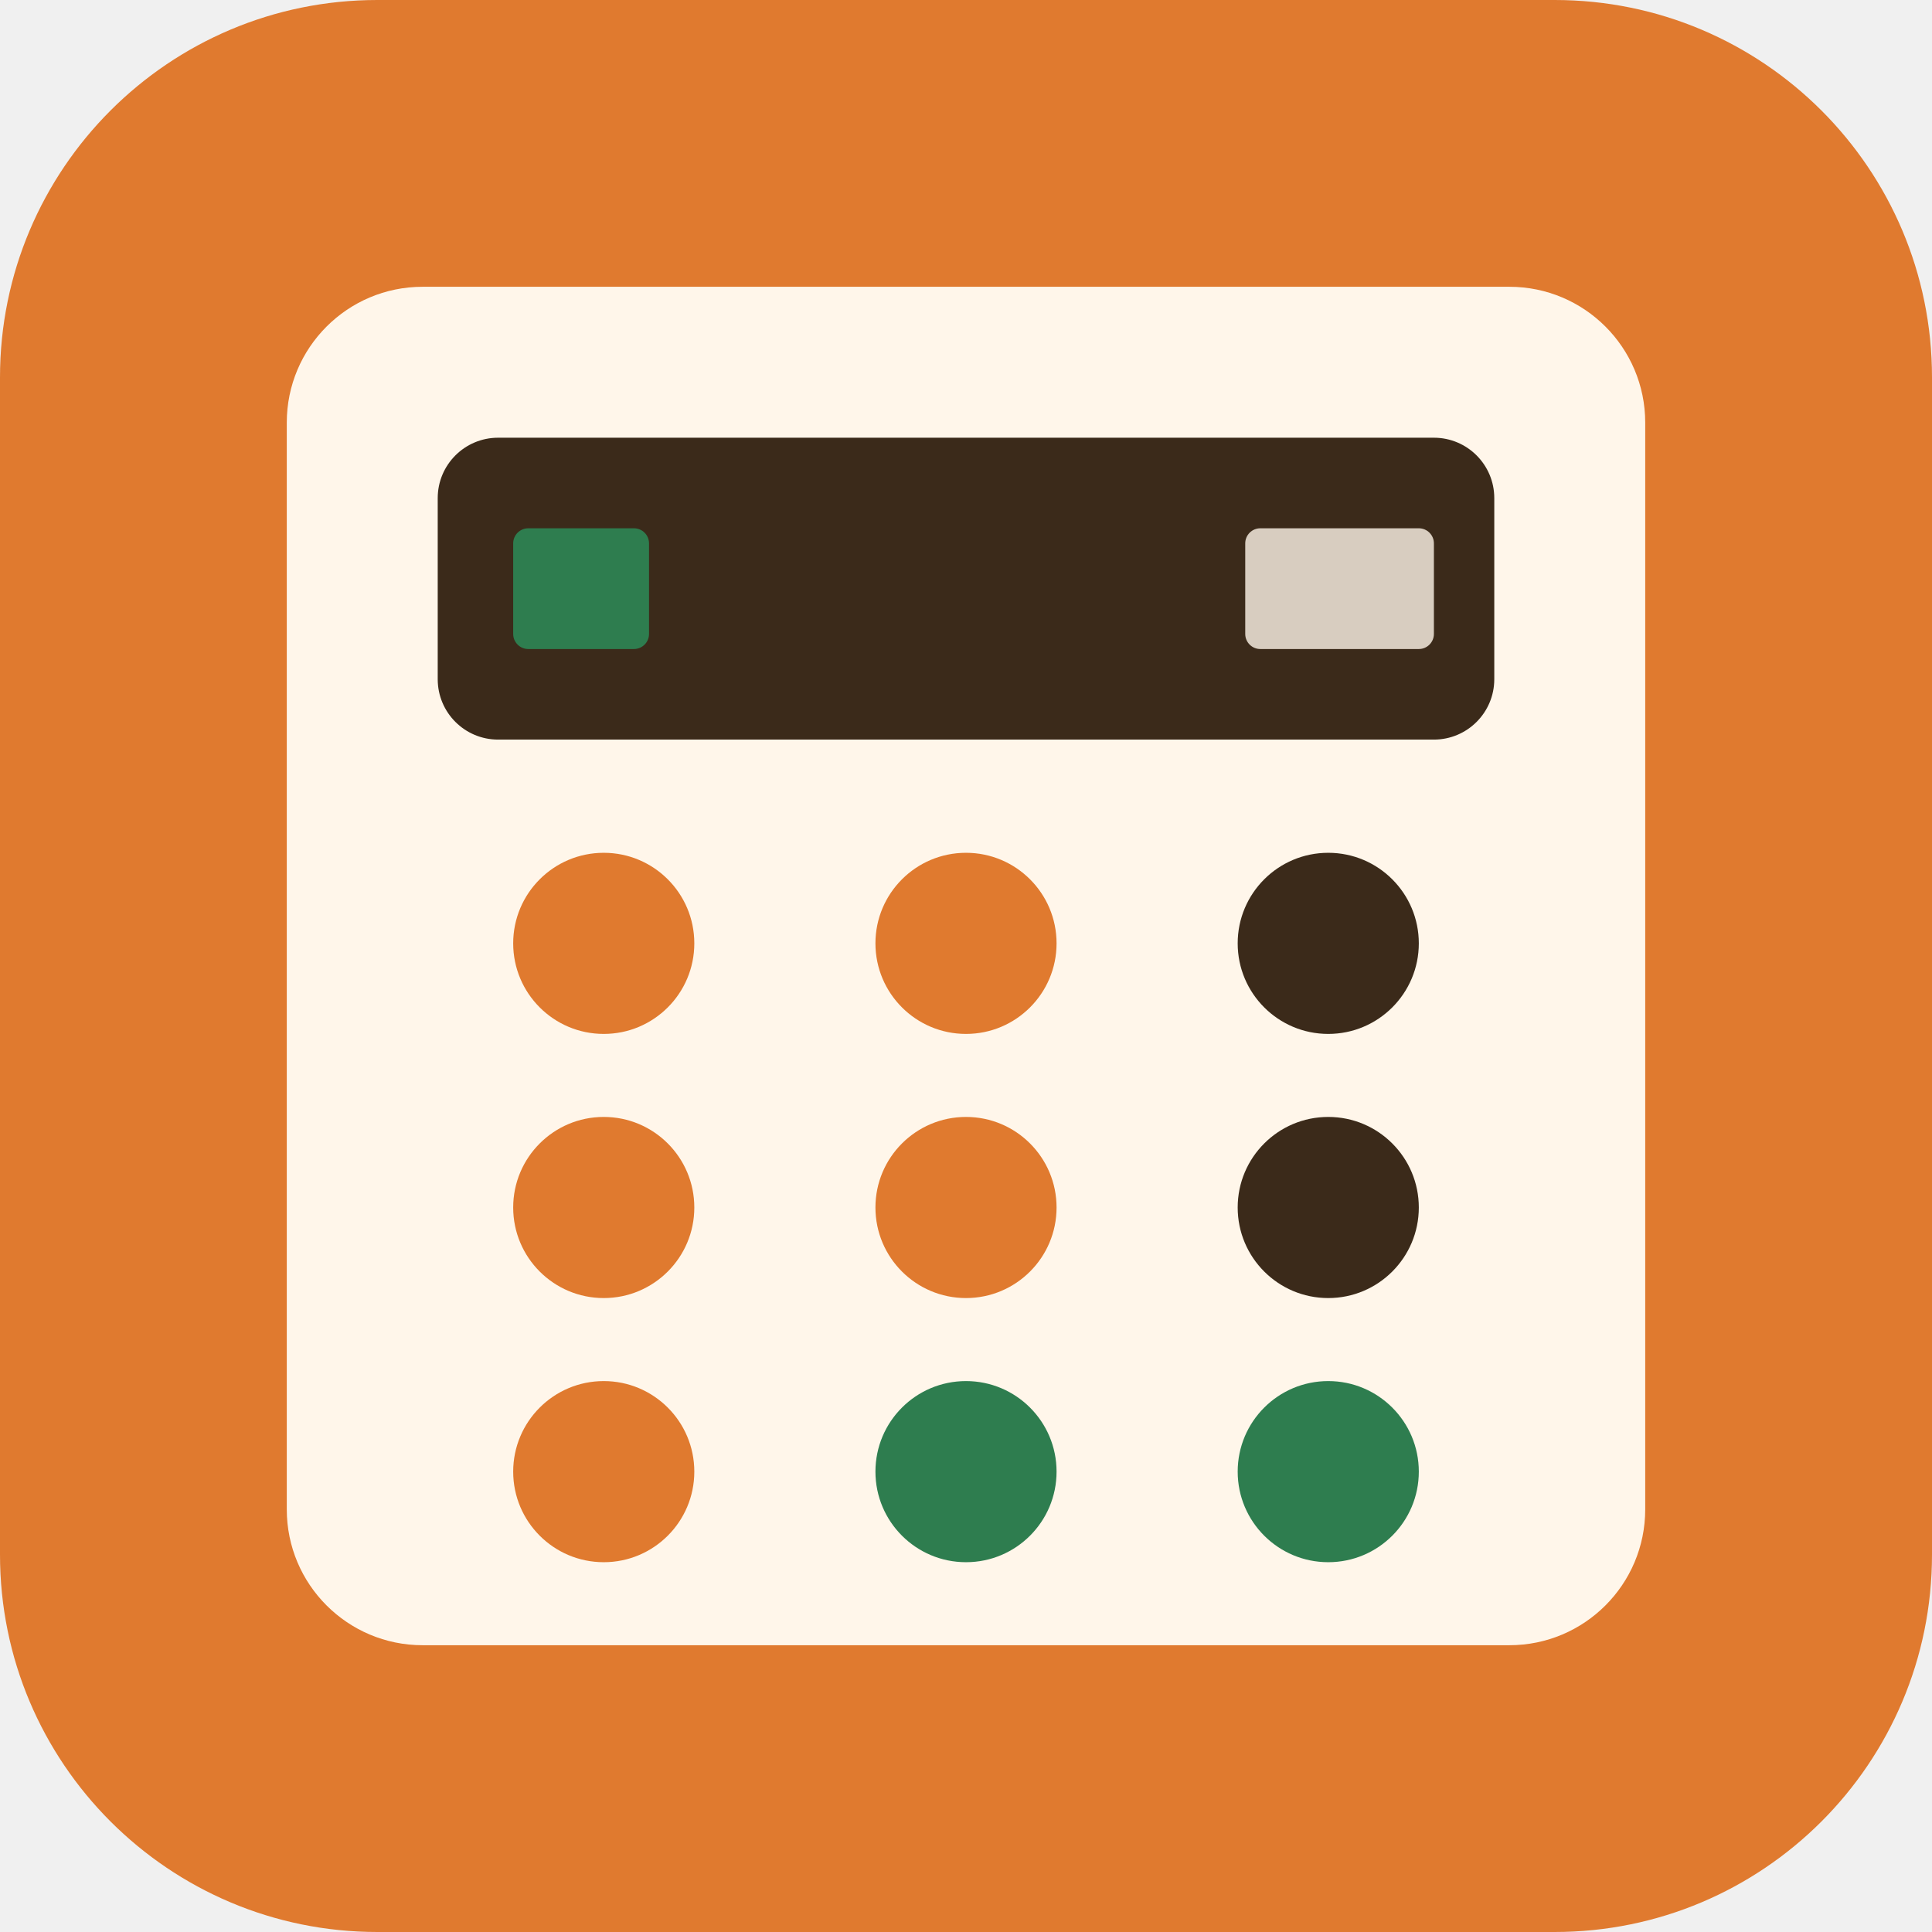
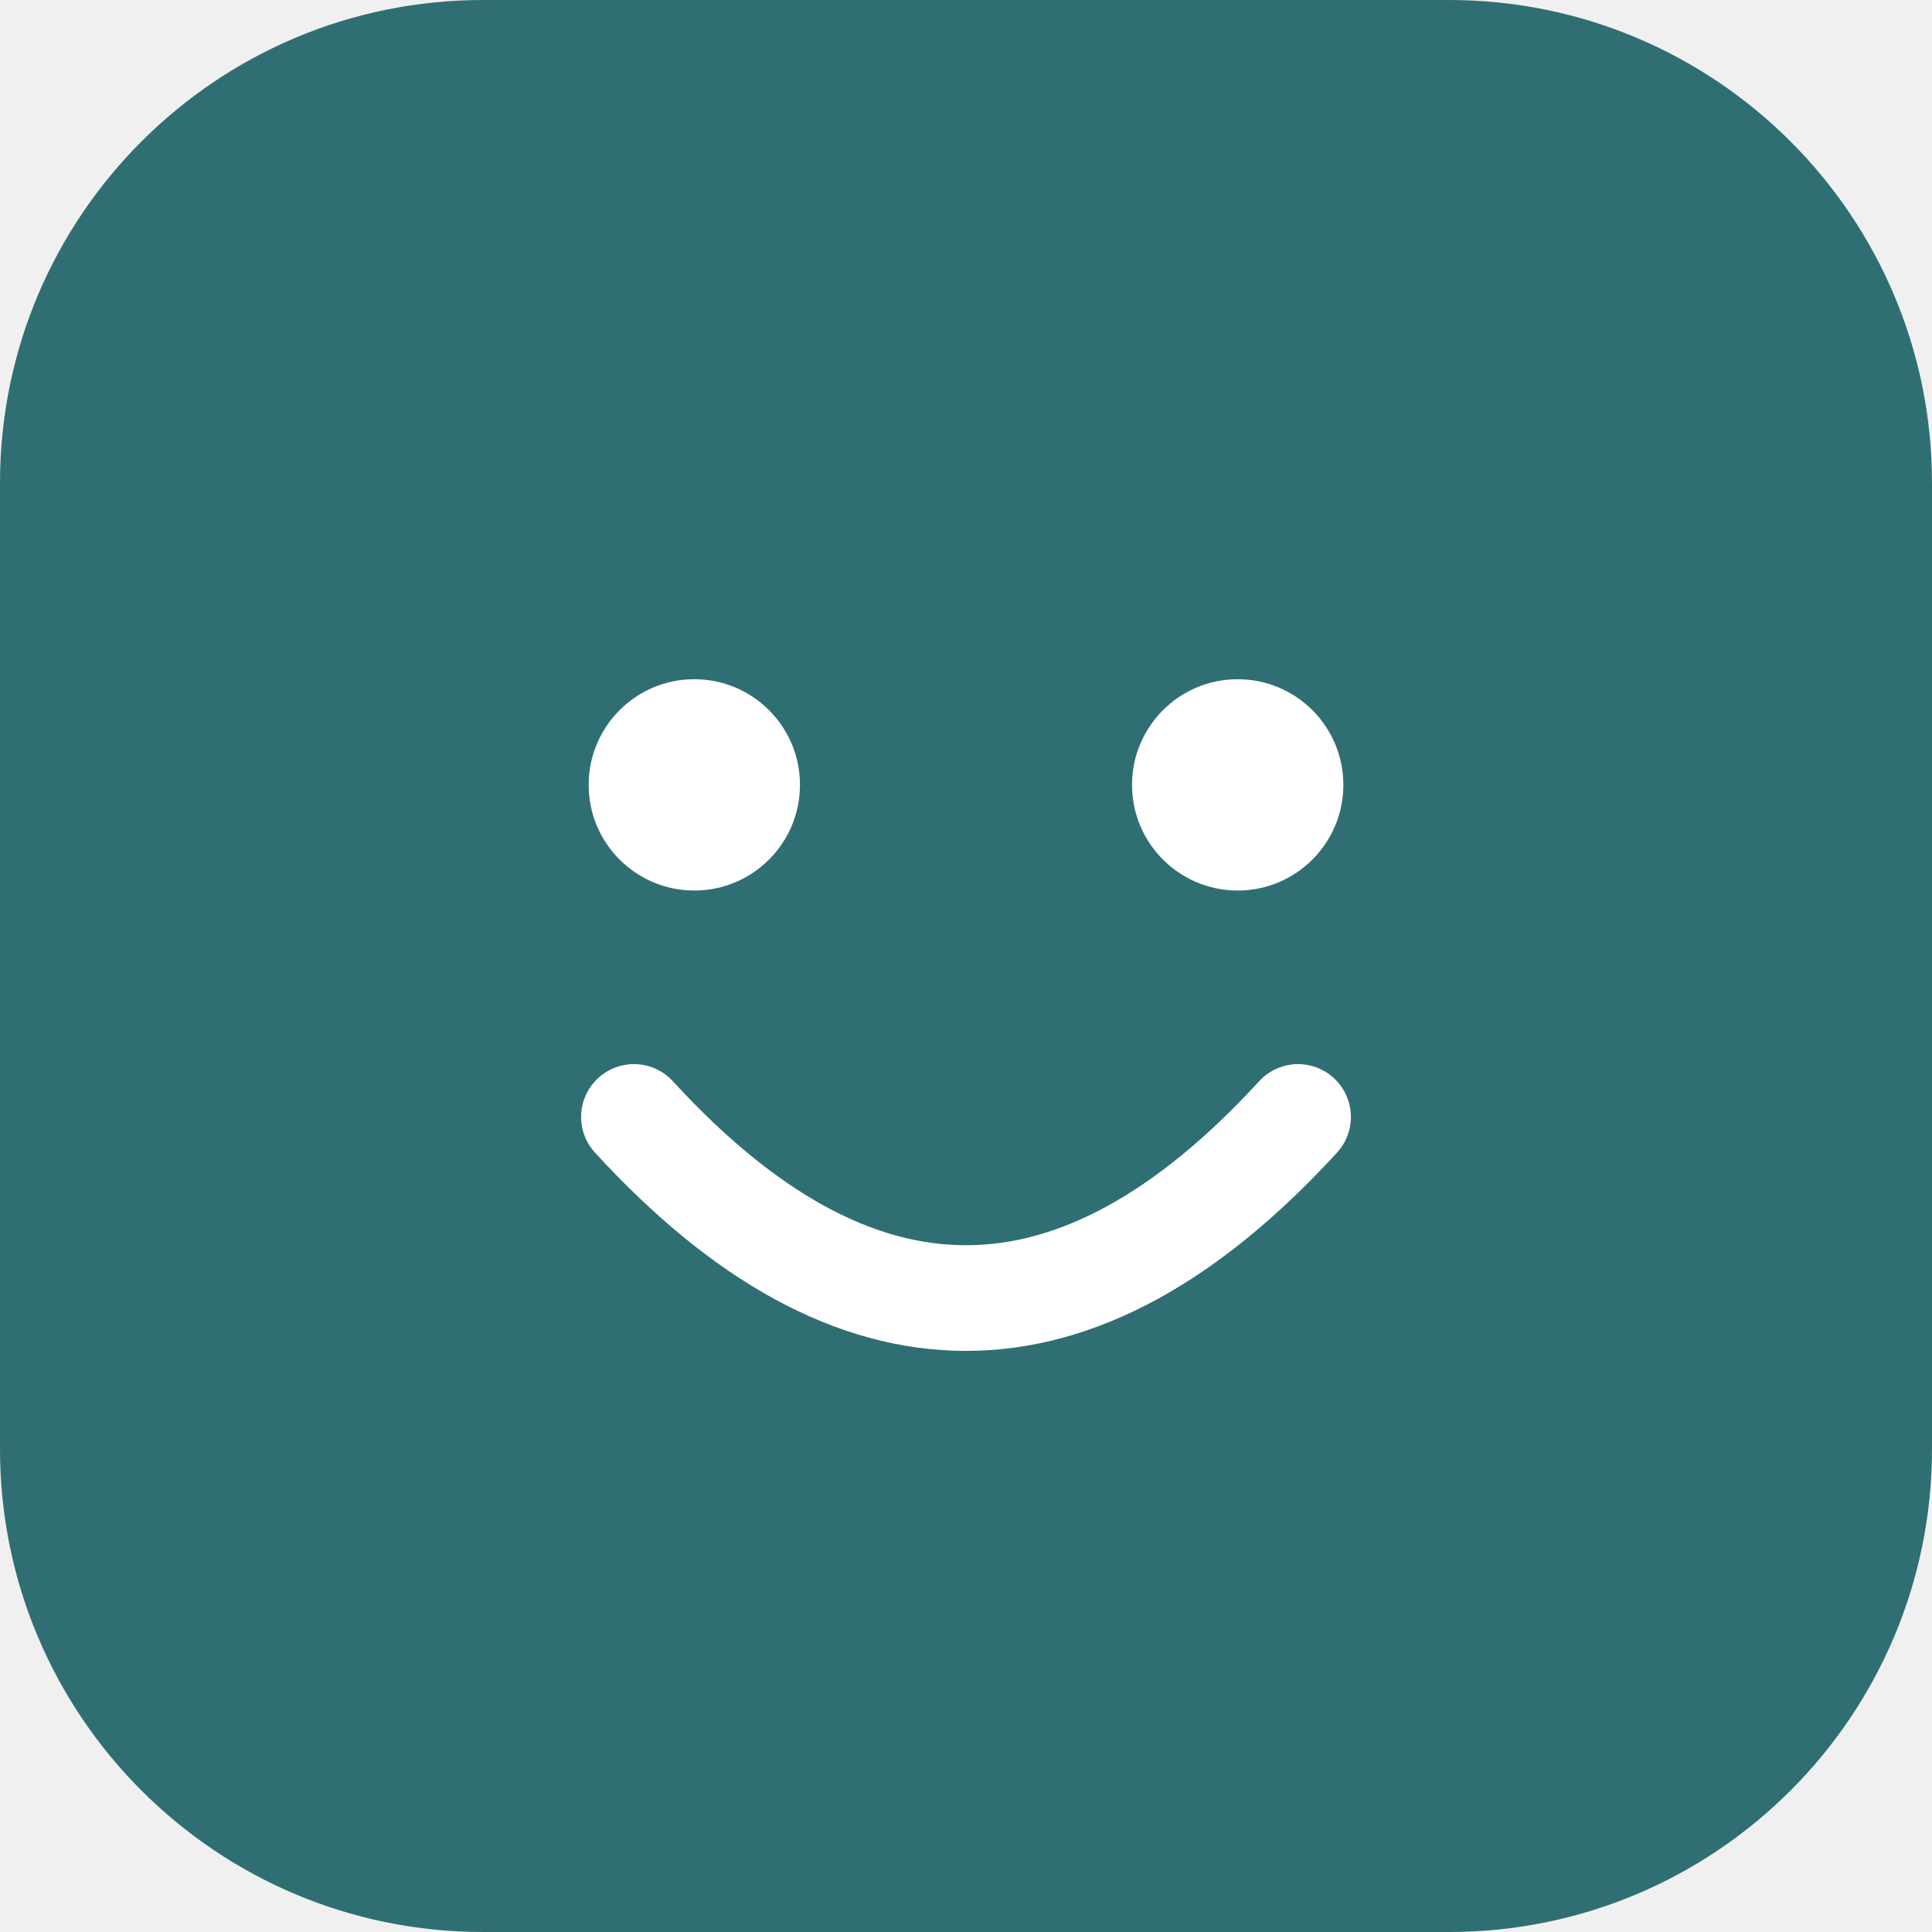
<svg xmlns="http://www.w3.org/2000/svg" viewBox="0 0 512 512" width="512" height="512">
-   <rect width="512" height="512" rx="100" fill="#E07A2F" />
-   <rect x="76" y="76" width="360" height="360" rx="36" fill="#FFF6EA" />
-   <rect x="116" y="116" width="280" height="80" rx="16" fill="#3B2A1A" />
-   <rect x="136" y="140" width="36" height="32" rx="4" fill="#2E7D4F" />
-   <rect x="330" y="140" width="50" height="32" rx="4" fill="#FFF6EA" opacity="0.8" />
-   <circle cx="160" cy="250" r="24" fill="#E07A2F" />
-   <circle cx="256" cy="250" r="24" fill="#E07A2F" />
-   <circle cx="352" cy="250" r="24" fill="#3B2A1A" />
-   <circle cx="160" cy="320" r="24" fill="#E07A2F" />
-   <circle cx="256" cy="320" r="24" fill="#E07A2F" />
-   <circle cx="352" cy="320" r="24" fill="#3B2A1A" />
-   <circle cx="160" cy="390" r="24" fill="#E07A2F" />
-   <circle cx="256" cy="390" r="24" fill="#2E7D4F" />
-   <circle cx="352" cy="390" r="24" fill="#2E7D4F" />
+   <rect width="512" height="512" rx="128" fill="#2F6F73" />
+   <circle cx="184" cy="208" r="28" fill="#FFFFFF" />
+   <circle cx="328" cy="208" r="28" fill="#FFFFFF" />
+   <path d="M 168 296 Q 256 392 344 296" stroke="#FFFFFF" stroke-width="28" stroke-linecap="round" fill="none" />
</svg>
